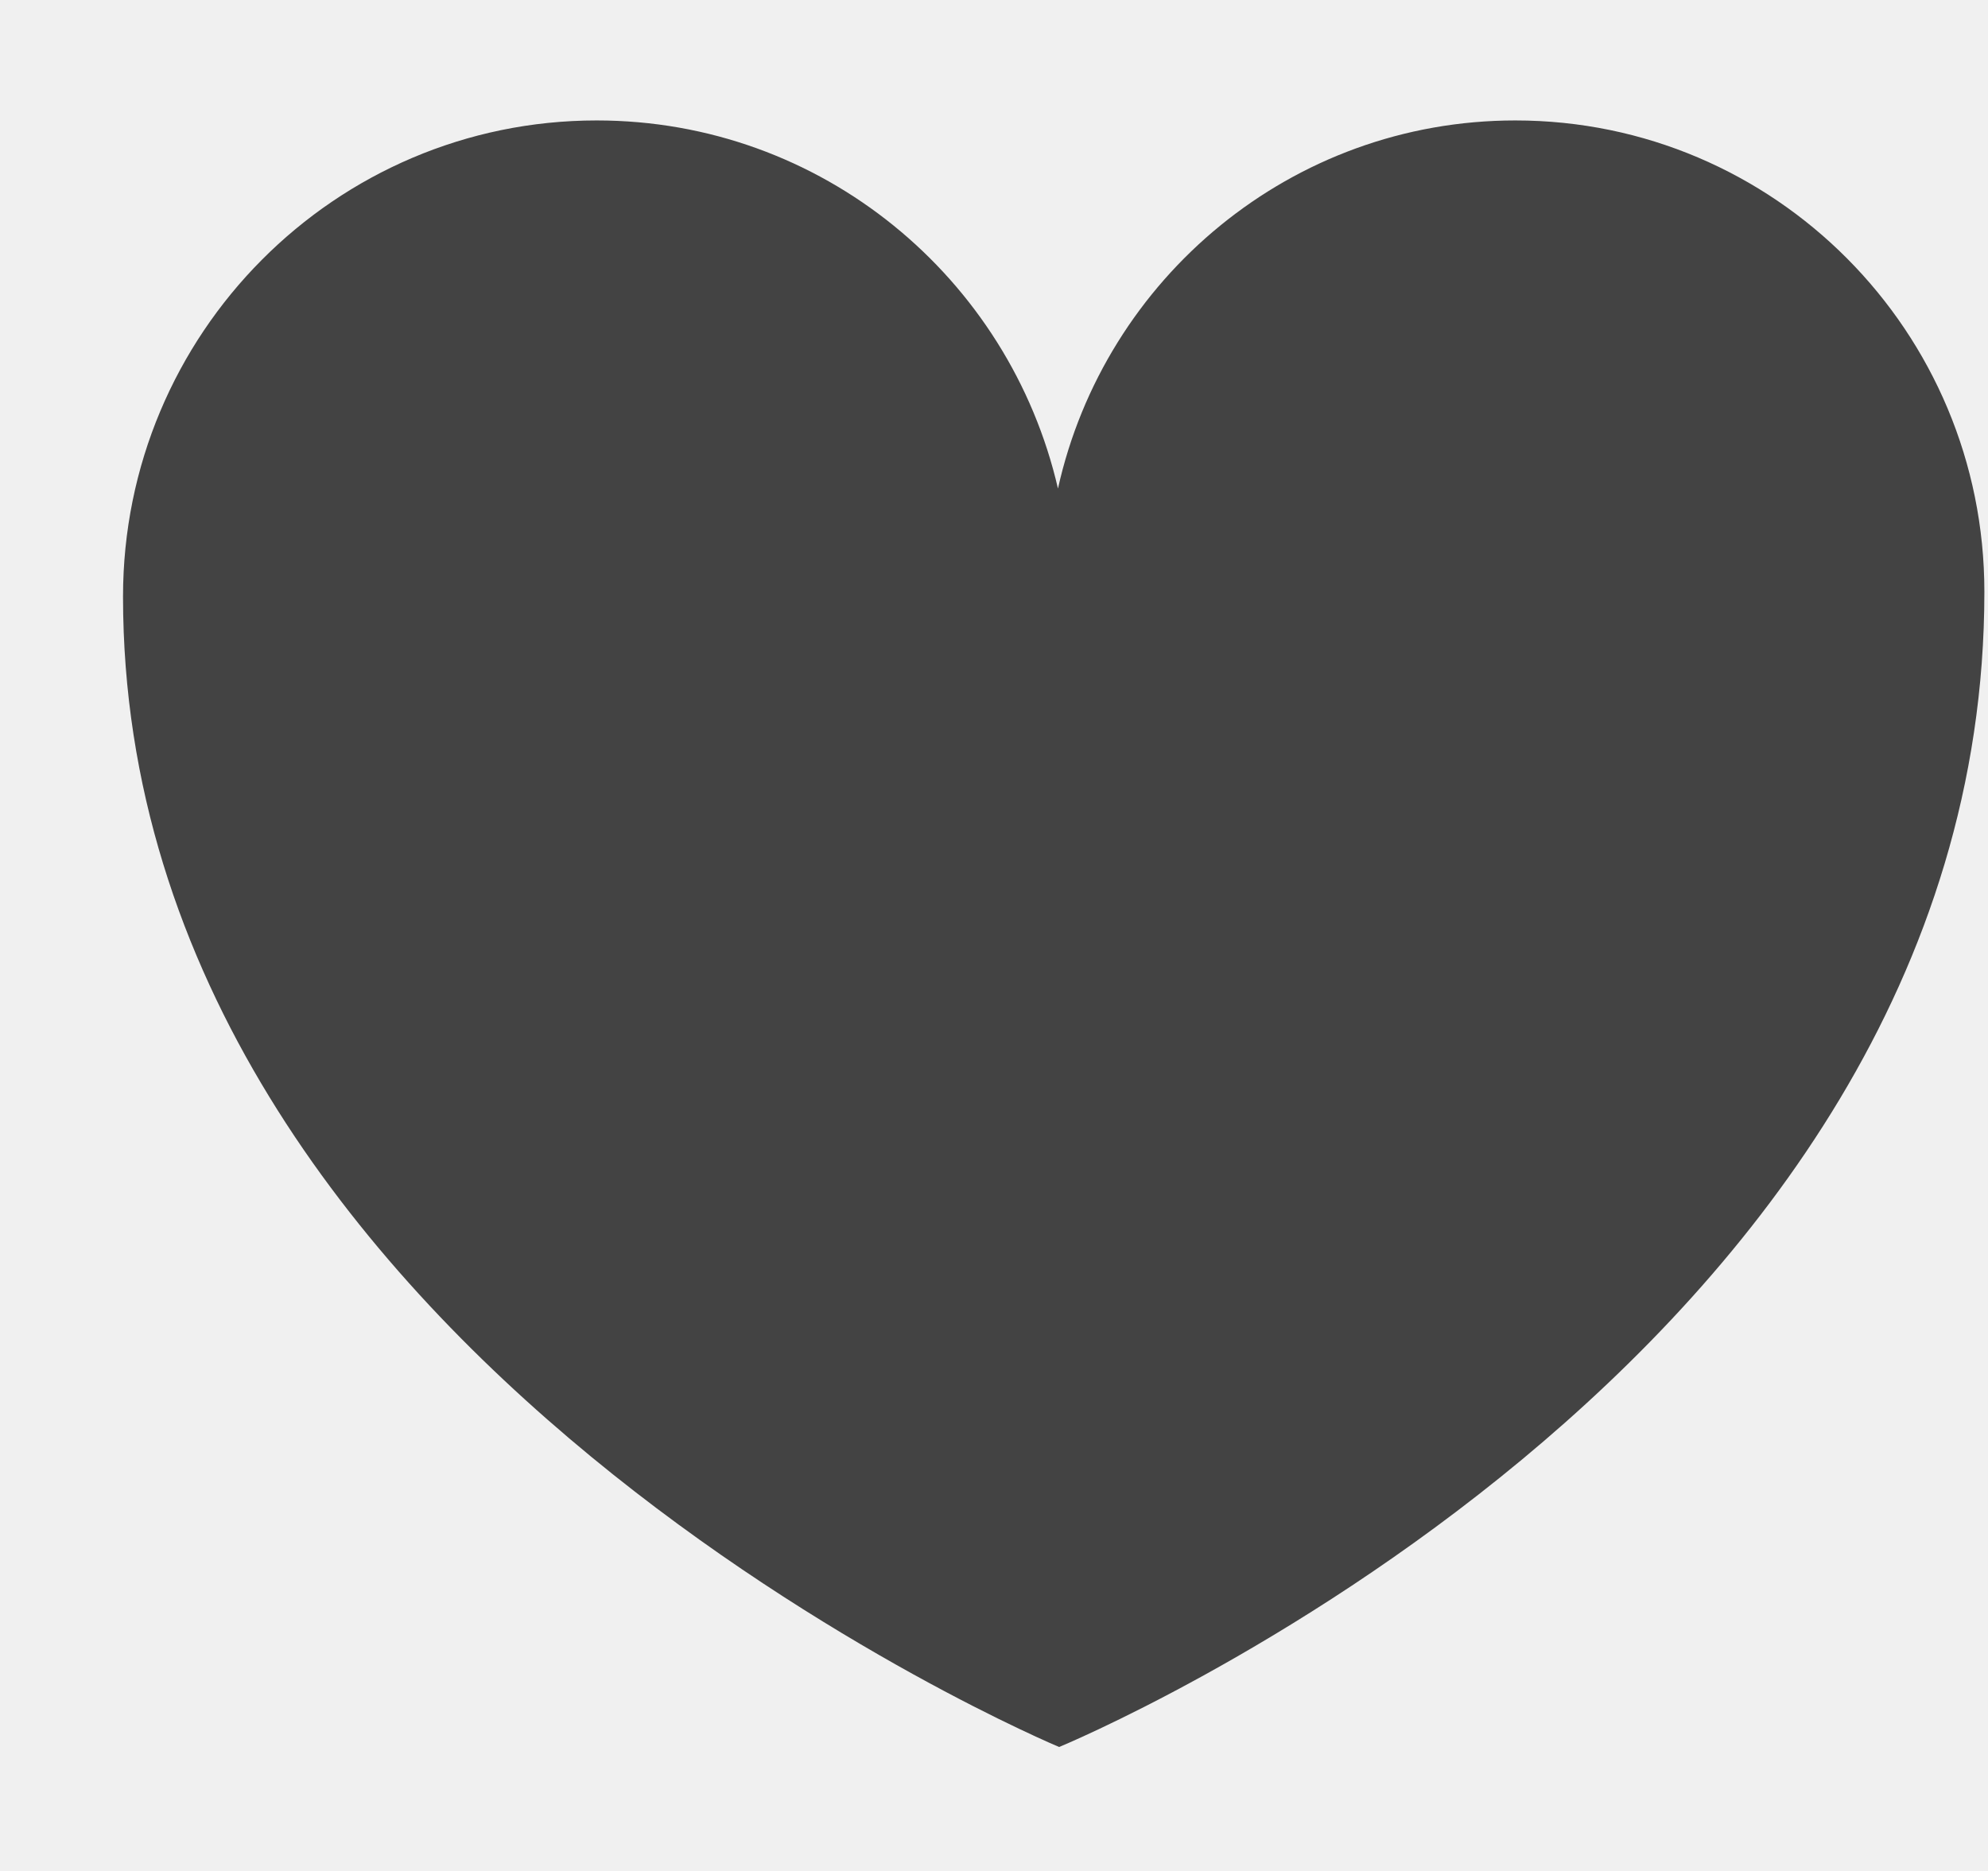
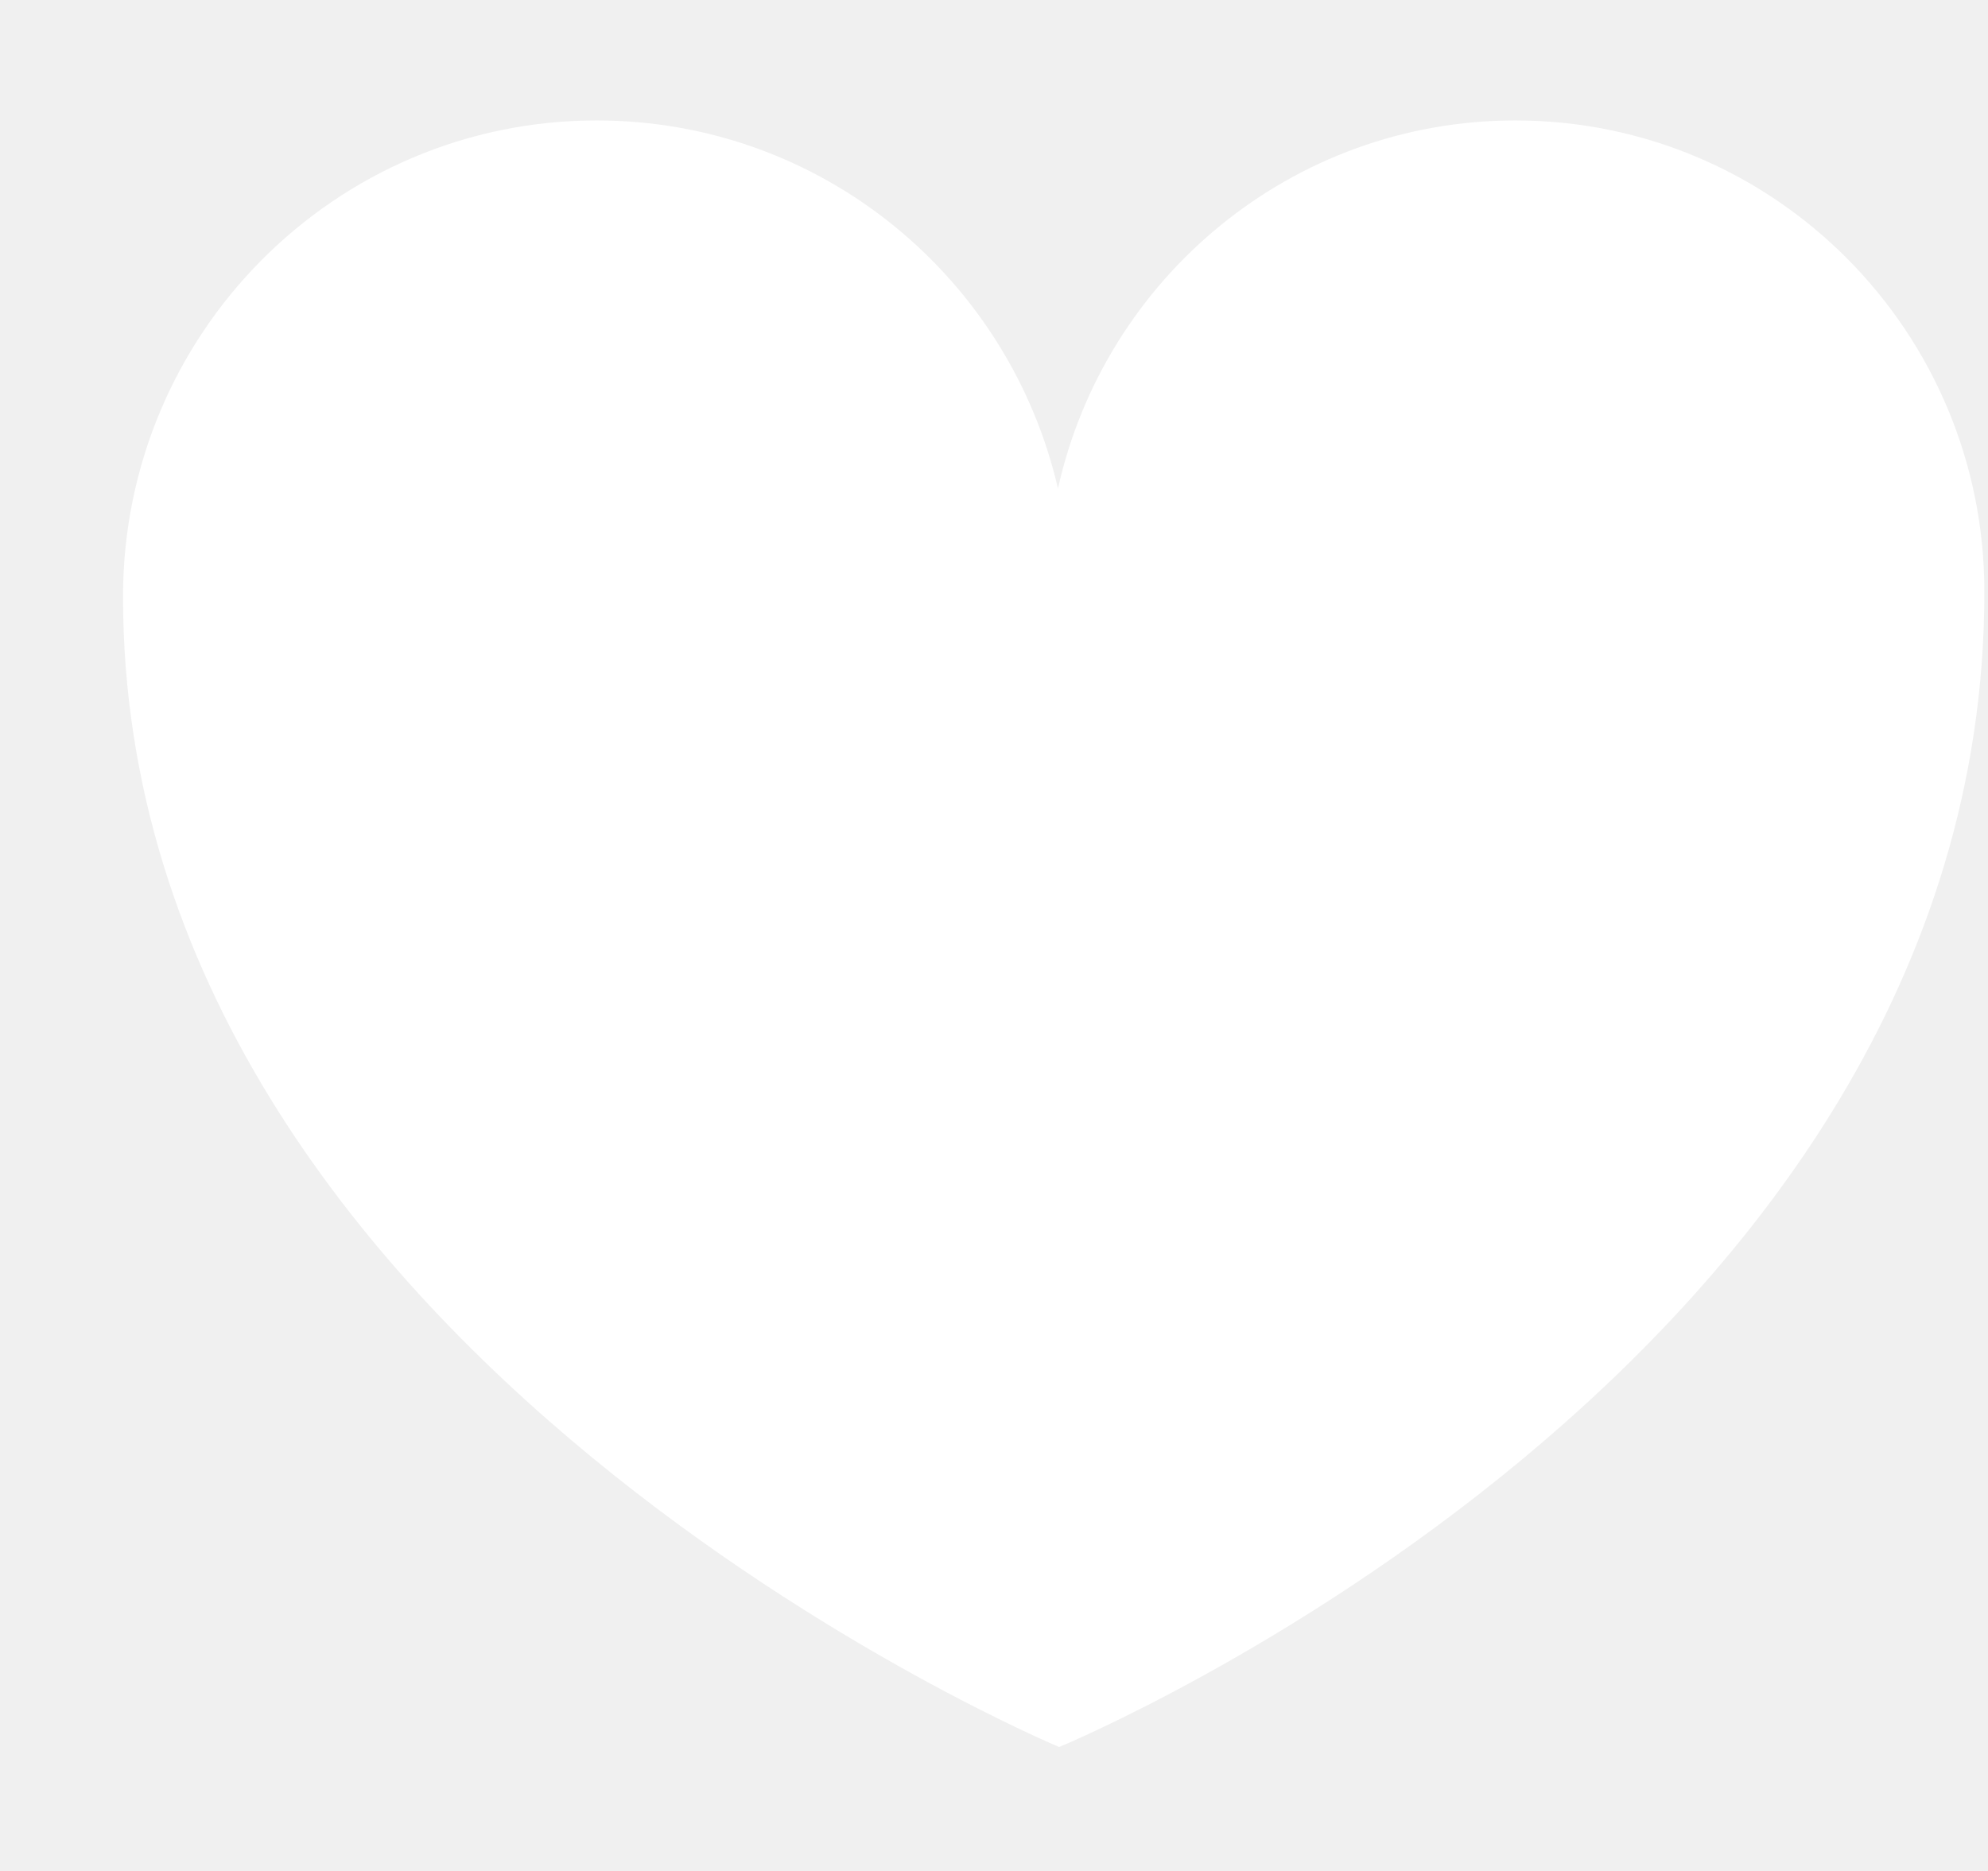
<svg xmlns="http://www.w3.org/2000/svg" viewBox="0 0 17 16" version="1.1" class="si-glyph si-glyph-heart">
  <defs />
-   <g stroke="none" stroke-width="1" fill="none" fill-rule="evenodd">
-     <path d="M12.958,1.03 C11.045,1.03 9.447,2.378 9.047,4.178 C8.631,2.375 7.026,1.03 5.102,1.03 C2.865,1.03 1.052,2.854 1.052,5.102 C1.052,11.598 9.057,14.94 9.057,14.94 C9.057,14.94 16.969,11.682 16.969,5.061 C16.969,2.833 15.174,1.03 12.958,1.03 L12.958,1.03 Z" fill="#434343" class="si-glyph-fill" />
+   <g stroke="none" stroke-width="1" fill="#fff" fill-rule="evenodd">
+     <path d="M12.958,1.03 C11.045,1.03 9.447,2.378 9.047,4.178 C8.631,2.375 7.026,1.03 5.102,1.03 C2.865,1.03 1.052,2.854 1.052,5.102 C1.052,11.598 9.057,14.94 9.057,14.94 C9.057,14.94 16.969,11.682 16.969,5.061 C16.969,2.833 15.174,1.03 12.958,1.03 L12.958,1.03 Z" fill="#fff" class="si-glyph-fill" />
  </g>
</svg>
